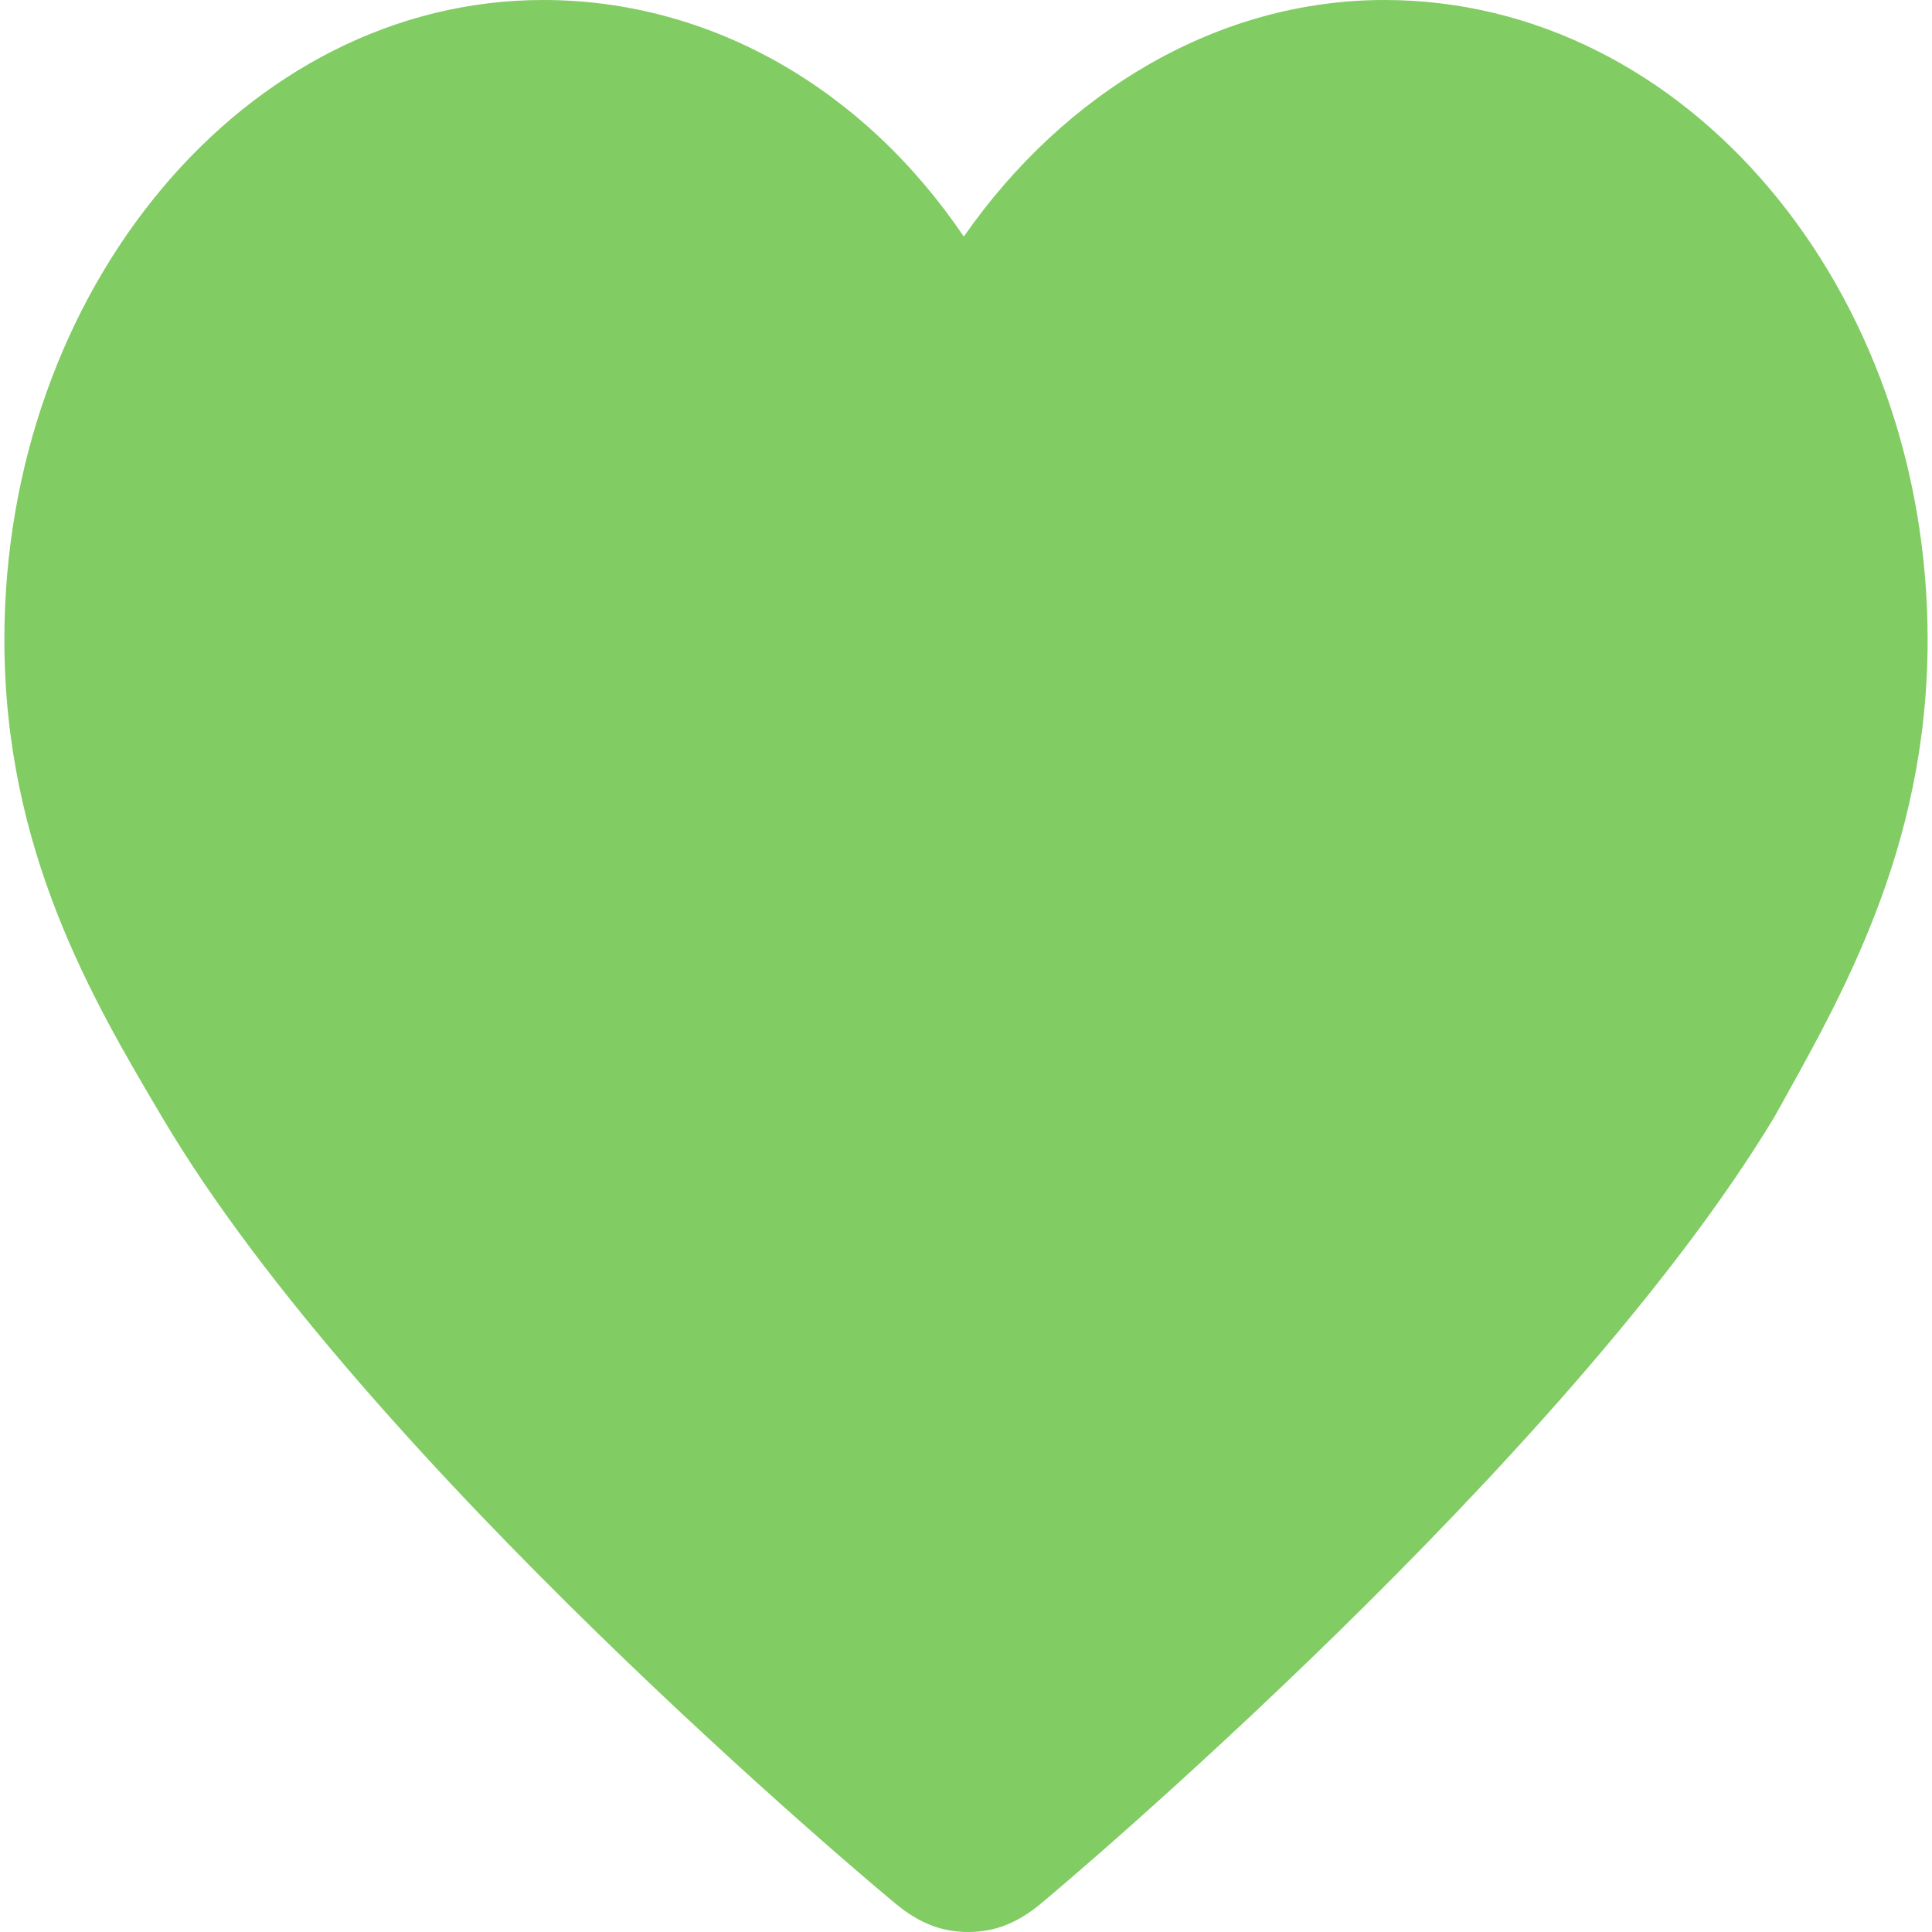
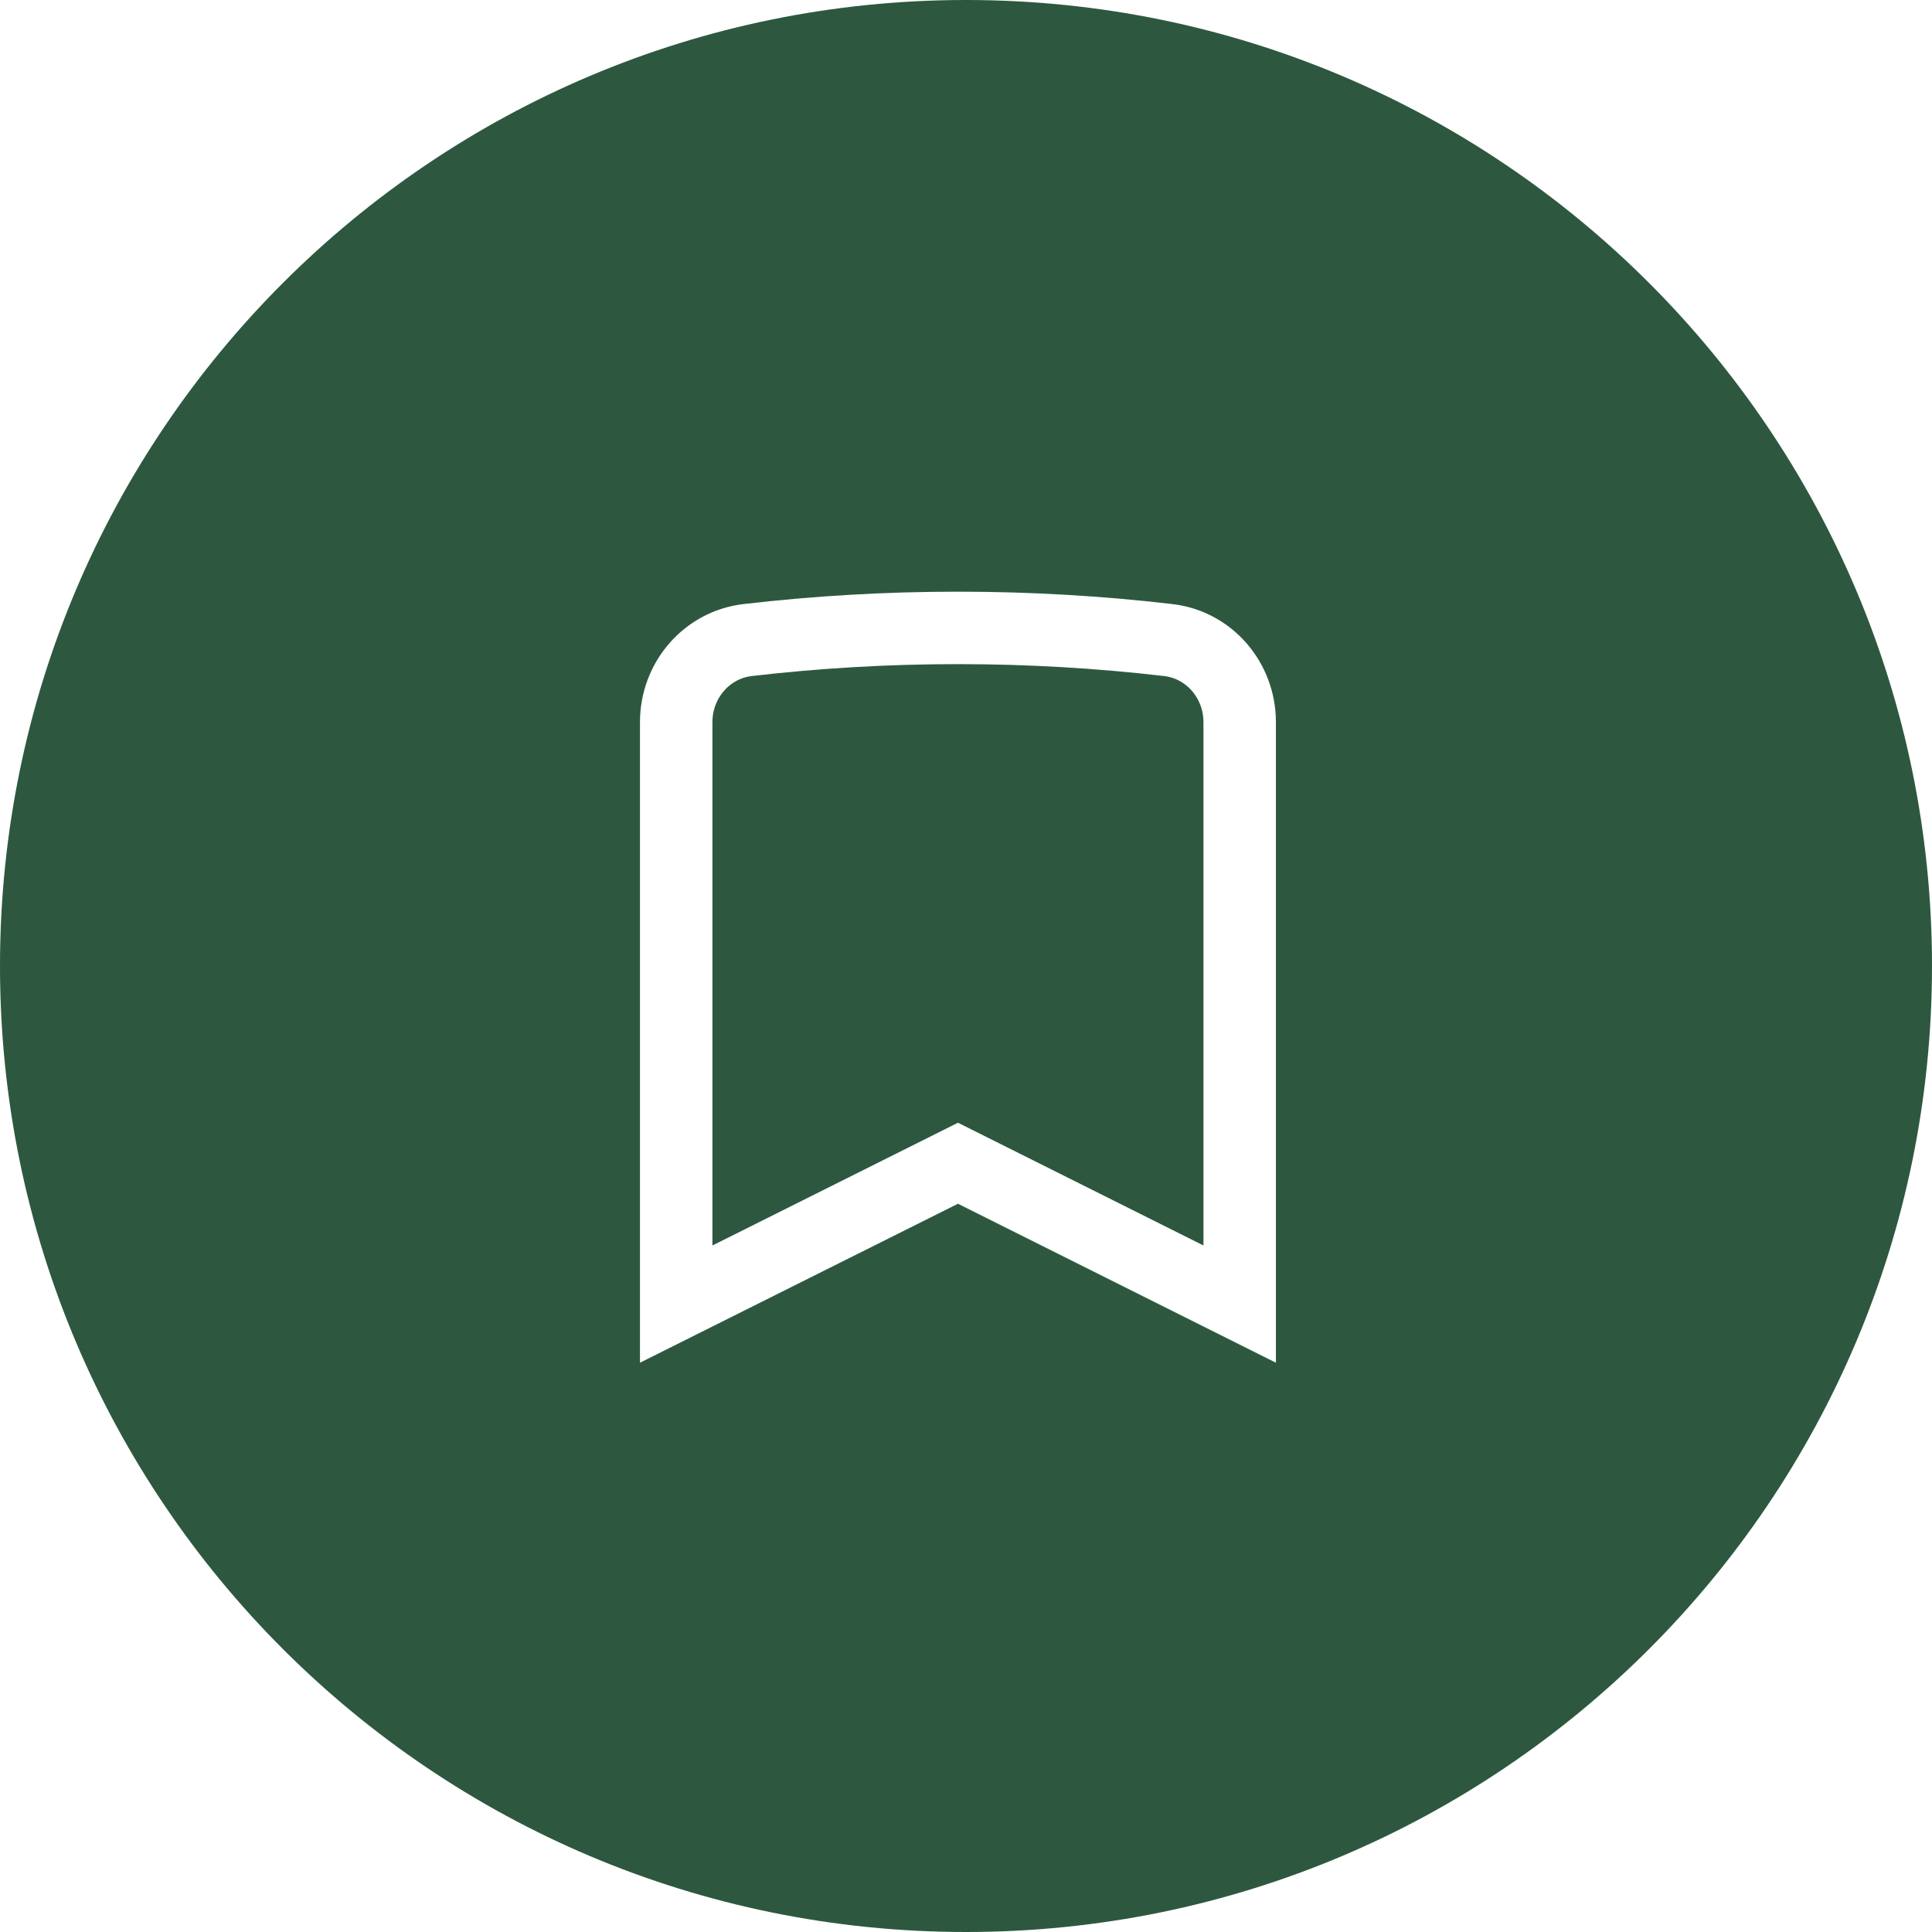
- <svg xmlns="http://www.w3.org/2000/svg" t="1764597094953" class="icon" viewBox="0 0 1024 1024" version="1.1" p-id="5464" width="200" height="200">
-   <path d="M733.751 0C645.515 0 564.245 48.762 510.839 125.388c-53.406-78.948-134.676-125.388-222.912-125.388C130.032 0 2.322 153.252 2.322 339.011c0 111.456 46.44 190.404 83.592 253.098C192.726 773.224 464.399 1000.78 476.009 1010.068c11.61 9.288 23.22 13.932 37.152 13.932 13.932 0 25.542-4.644 37.152-13.932 11.61-9.288 280.961-236.844 390.095-417.959C975.238 529.415 1021.678 450.467 1021.678 339.011c0-185.76-127.71-339.011-287.927-339.011z" fill="#81cc63" p-id="5465" data-spm-anchor-id="a313x.search_index.0.i16.662f3a81rKEZRN" class="selected" />
+ <svg xmlns="http://www.w3.org/2000/svg" viewBox="0 0 32 32" width="32" height="32" fill="none" customFrame="url(#clipPath_2)">
+   <defs>
+     <clipPath id="clipPath_2">
+       <rect width="32" height="32" x="0" y="0" rx="16" fill="rgb(255,255,255)" />
+     </clipPath>
+     <clipPath id="clipPath_3">
+       <rect width="19.2" height="19.2" x="6.4" y="6.4" fill="rgb(255,255,255)" />
+     </clipPath>
+   </defs>
+   <rect id="icon" width="32" height="32" x="0" y="0" rx="16" fill="rgb(45,88,63)" />
+   <g id="Icon" customFrame="url(#clipPath_3)">
+     <rect id="Icon" width="19.2" height="19.2" x="6.4" y="6.4" />
+     <path id="Intersect" d="M20.533 21.6L15.867 19.267L11.2 21.6L11.2 11.96C11.2 11.271 11.702 10.68 12.386 10.601C13.528 10.468 14.689 10.4 15.867 10.4C17.044 10.4 18.205 10.468 19.347 10.601C20.032 10.68 20.533 11.271 20.533 11.96L20.533 21.6Z" fill-rule="nonzero" stroke="rgb(255,255,255)" stroke-width="1.2" />
+   </g>
</svg>
